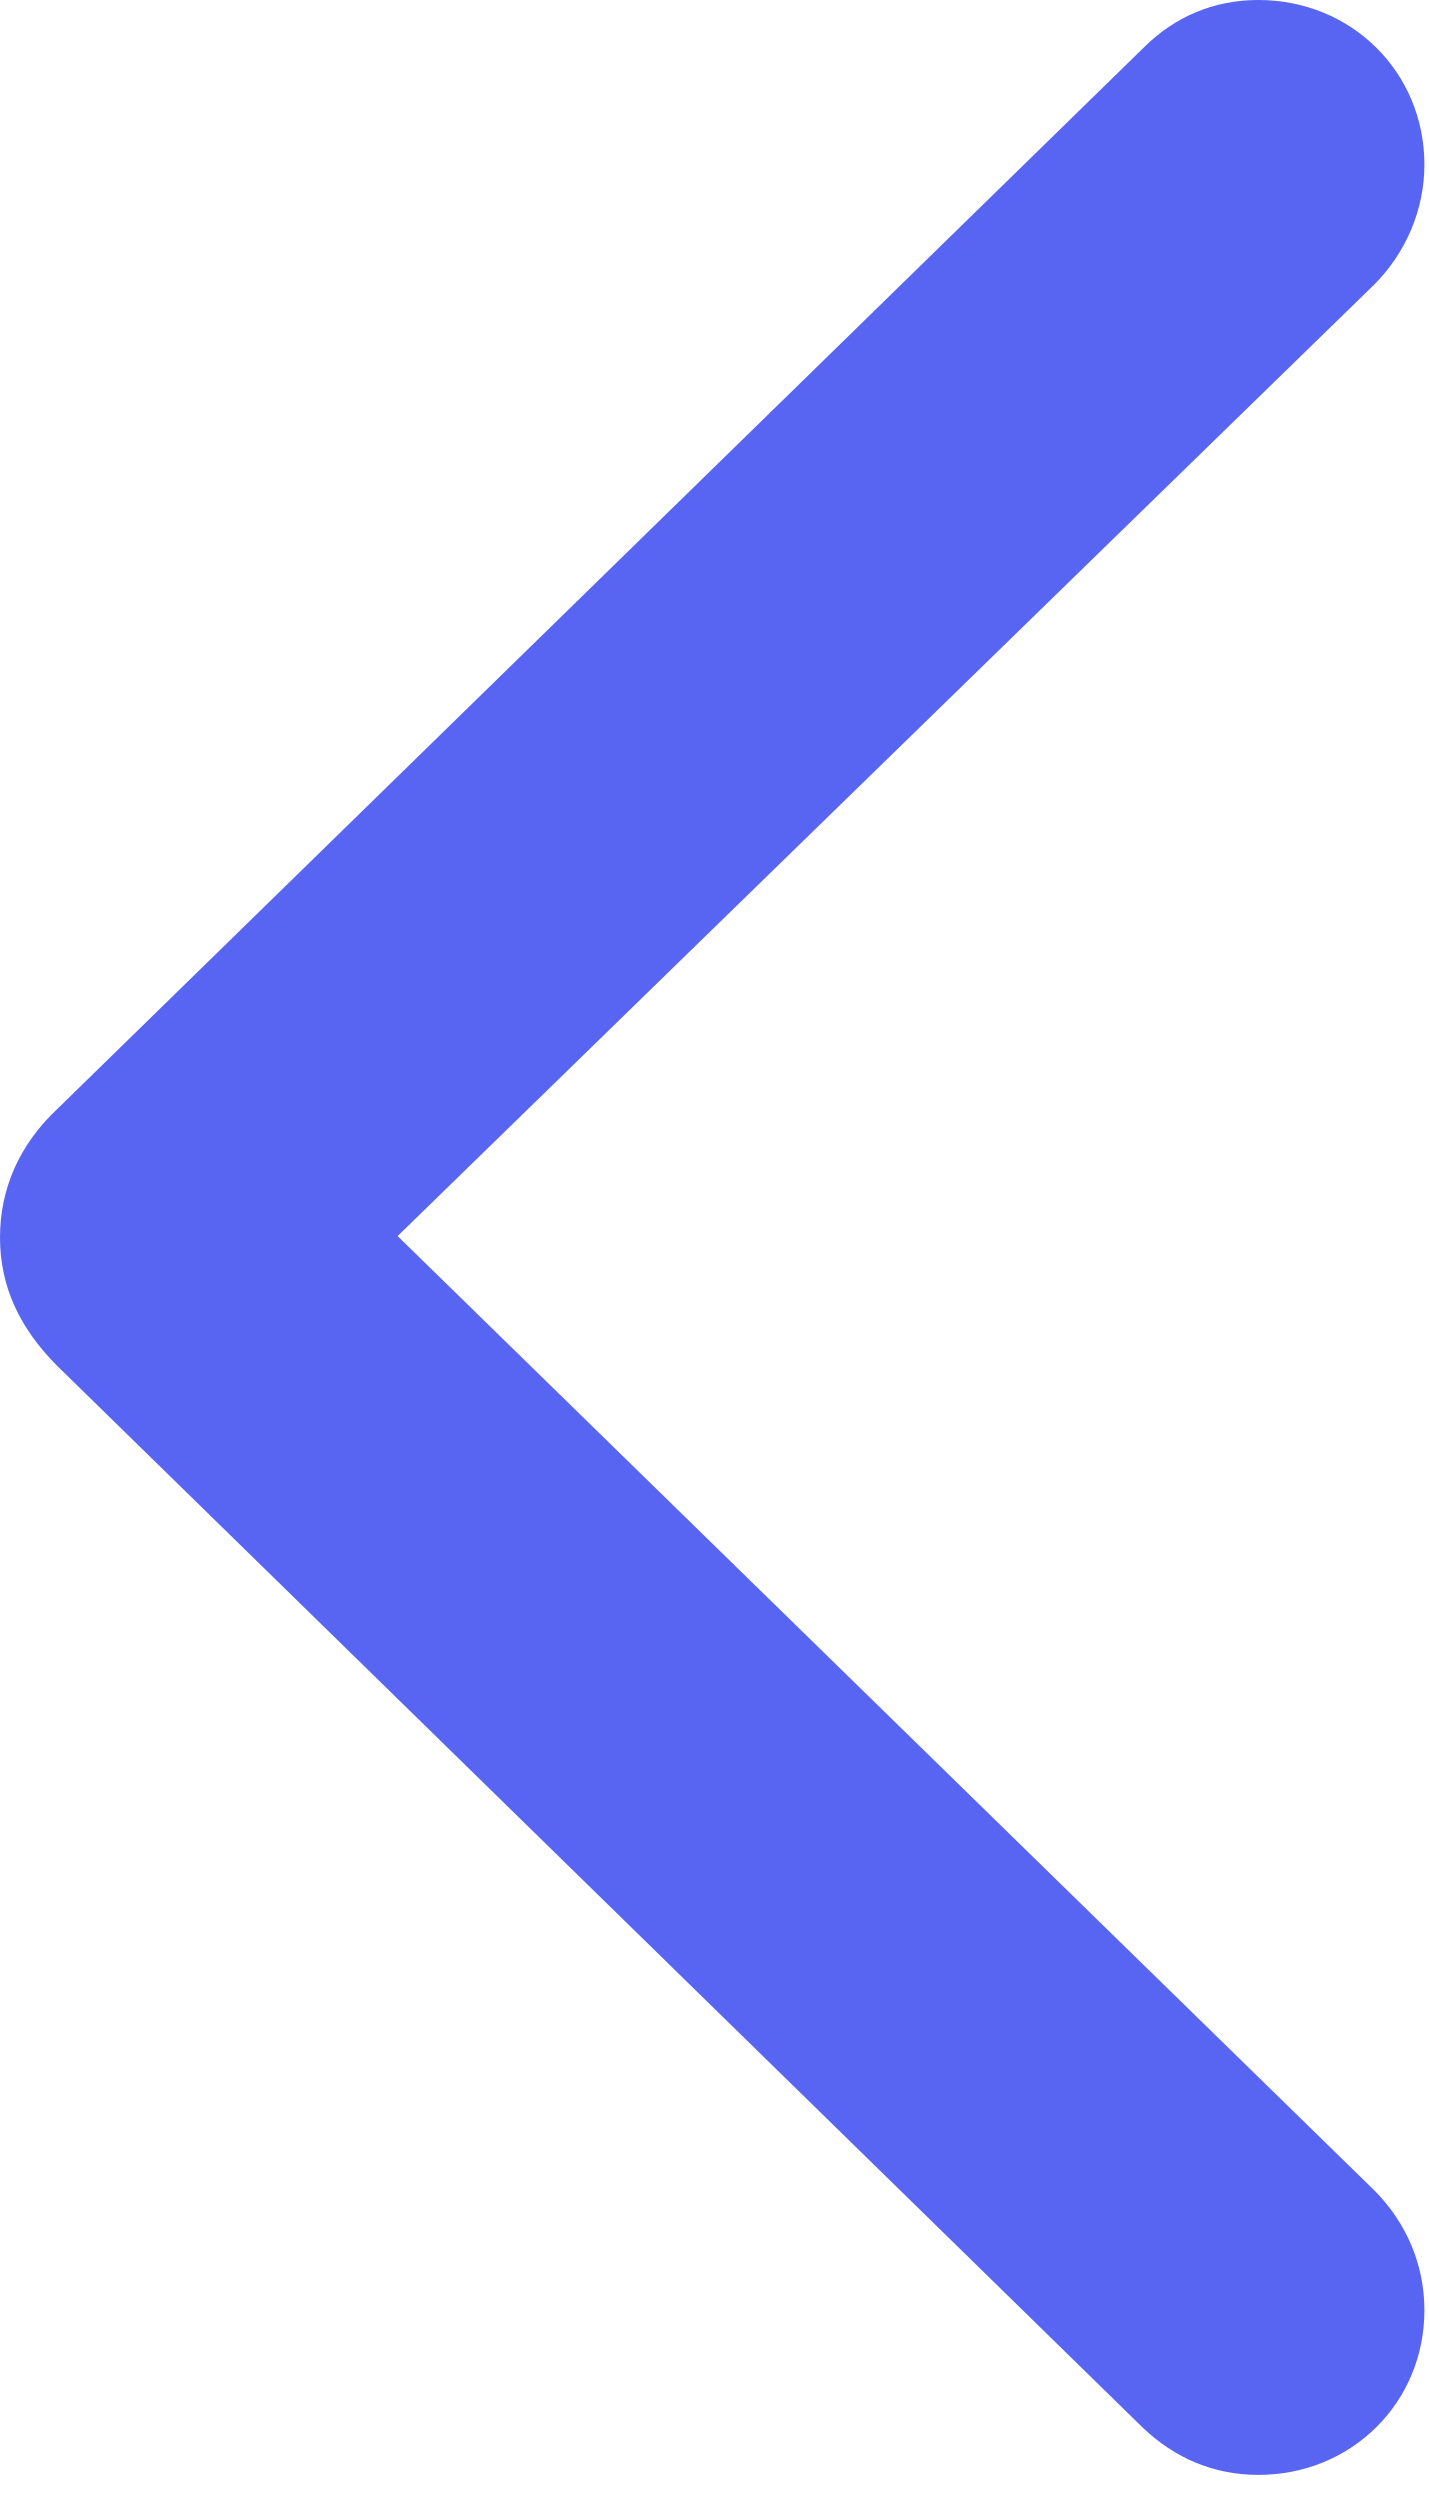
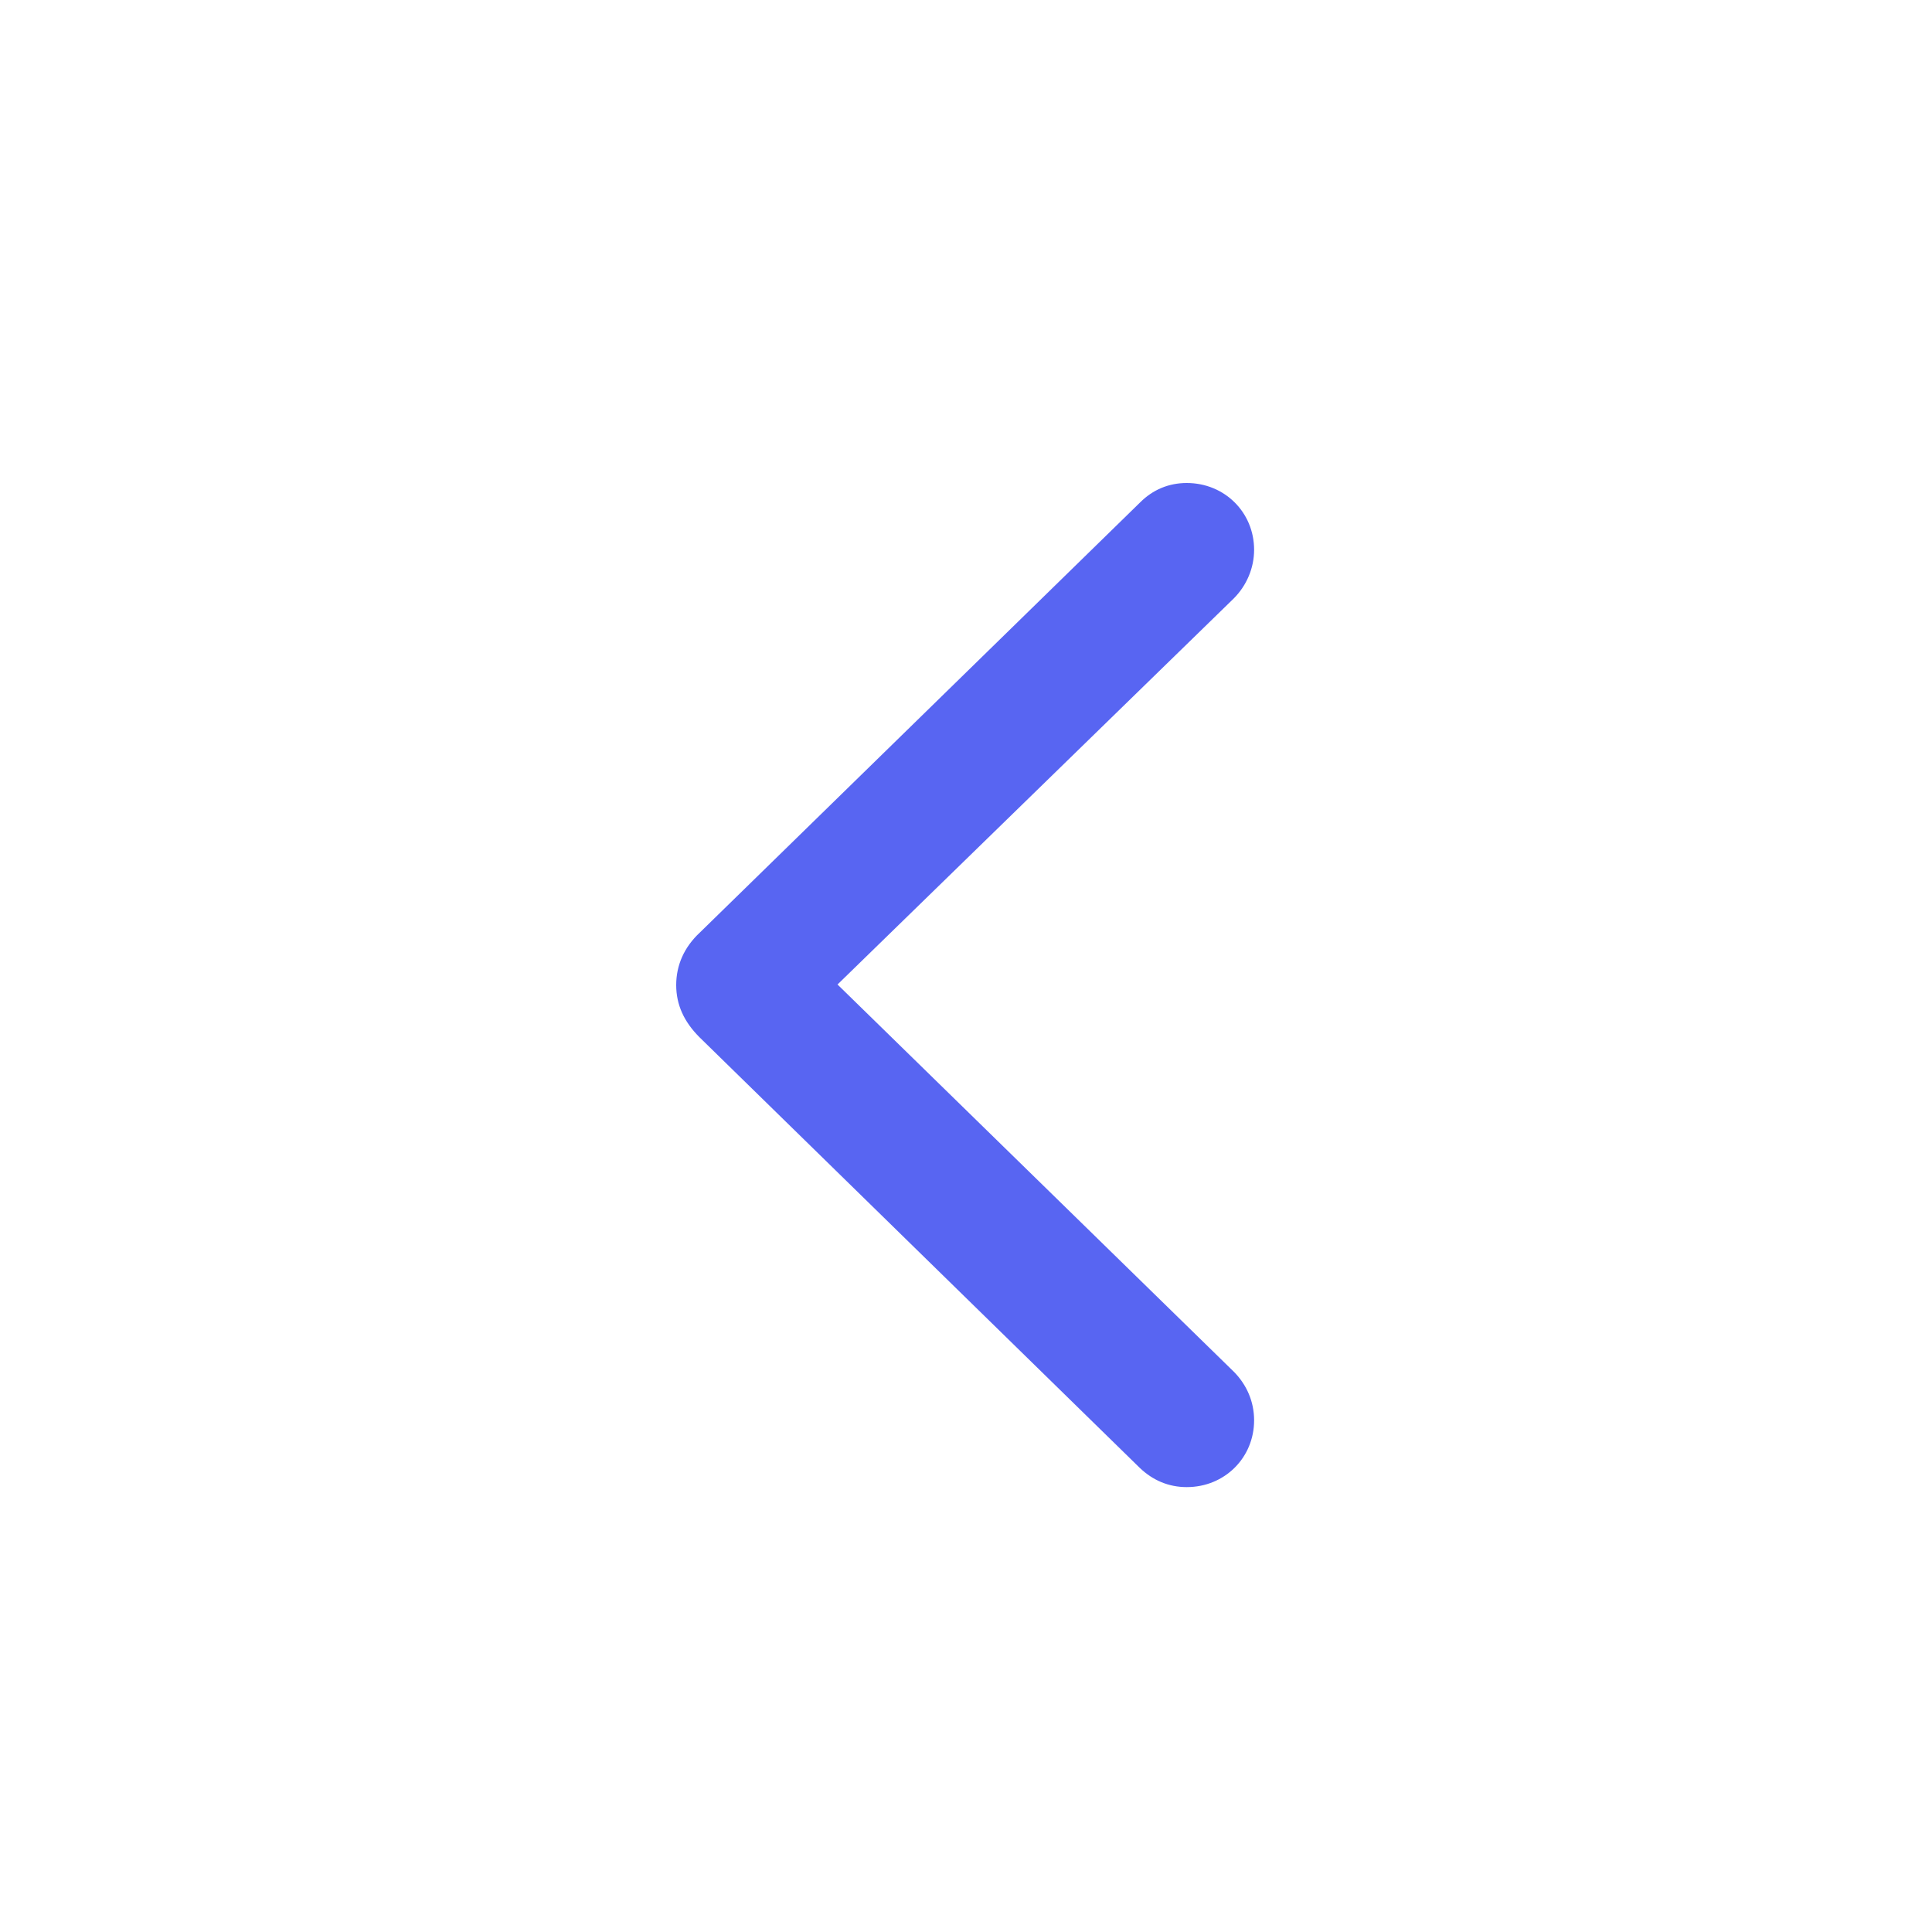
- <svg xmlns="http://www.w3.org/2000/svg" width="12" height="21" viewBox="0 0 12 21" fill="none">
-   <path d="M9.598 20.391C9.867 20.648 10.195 20.789 10.57 20.789C11.355 20.789 11.965 20.18 11.965 19.406C11.965 19.02 11.812 18.668 11.543 18.398L3.34 10.383L11.543 2.391C11.812 2.121 11.965 1.758 11.965 1.383C11.965 0.609 11.355 0 10.57 0C10.195 0 9.867 0.141 9.609 0.398L0.492 9.305C0.164 9.609 0 9.984 0 10.395C0 10.805 0.164 11.156 0.48 11.473L9.598 20.391Z" fill="#5865F2" />
+ <svg xmlns="http://www.w3.org/2000/svg" width="40" height="40" viewBox="0 0 40 40" fill="none">
+   <path d="M23.598 30.391C23.867 30.648 24.195 30.789 24.57 30.789C25.355 30.789 25.965 30.18 25.965 29.406C25.965 29.02 25.812 28.668 25.543 28.398L17.34 20.383L25.543 12.391C25.812 12.121 25.965 11.758 25.965 11.383C25.965 10.609 25.355 10 24.57 10C24.195 10 23.867 10.141 23.609 10.398L14.492 19.305C14.164 19.609 14 19.984 14 20.395C14 20.805 14.164 21.156 14.48 21.473L23.598 30.391Z" fill="#5865F2" />
</svg>
